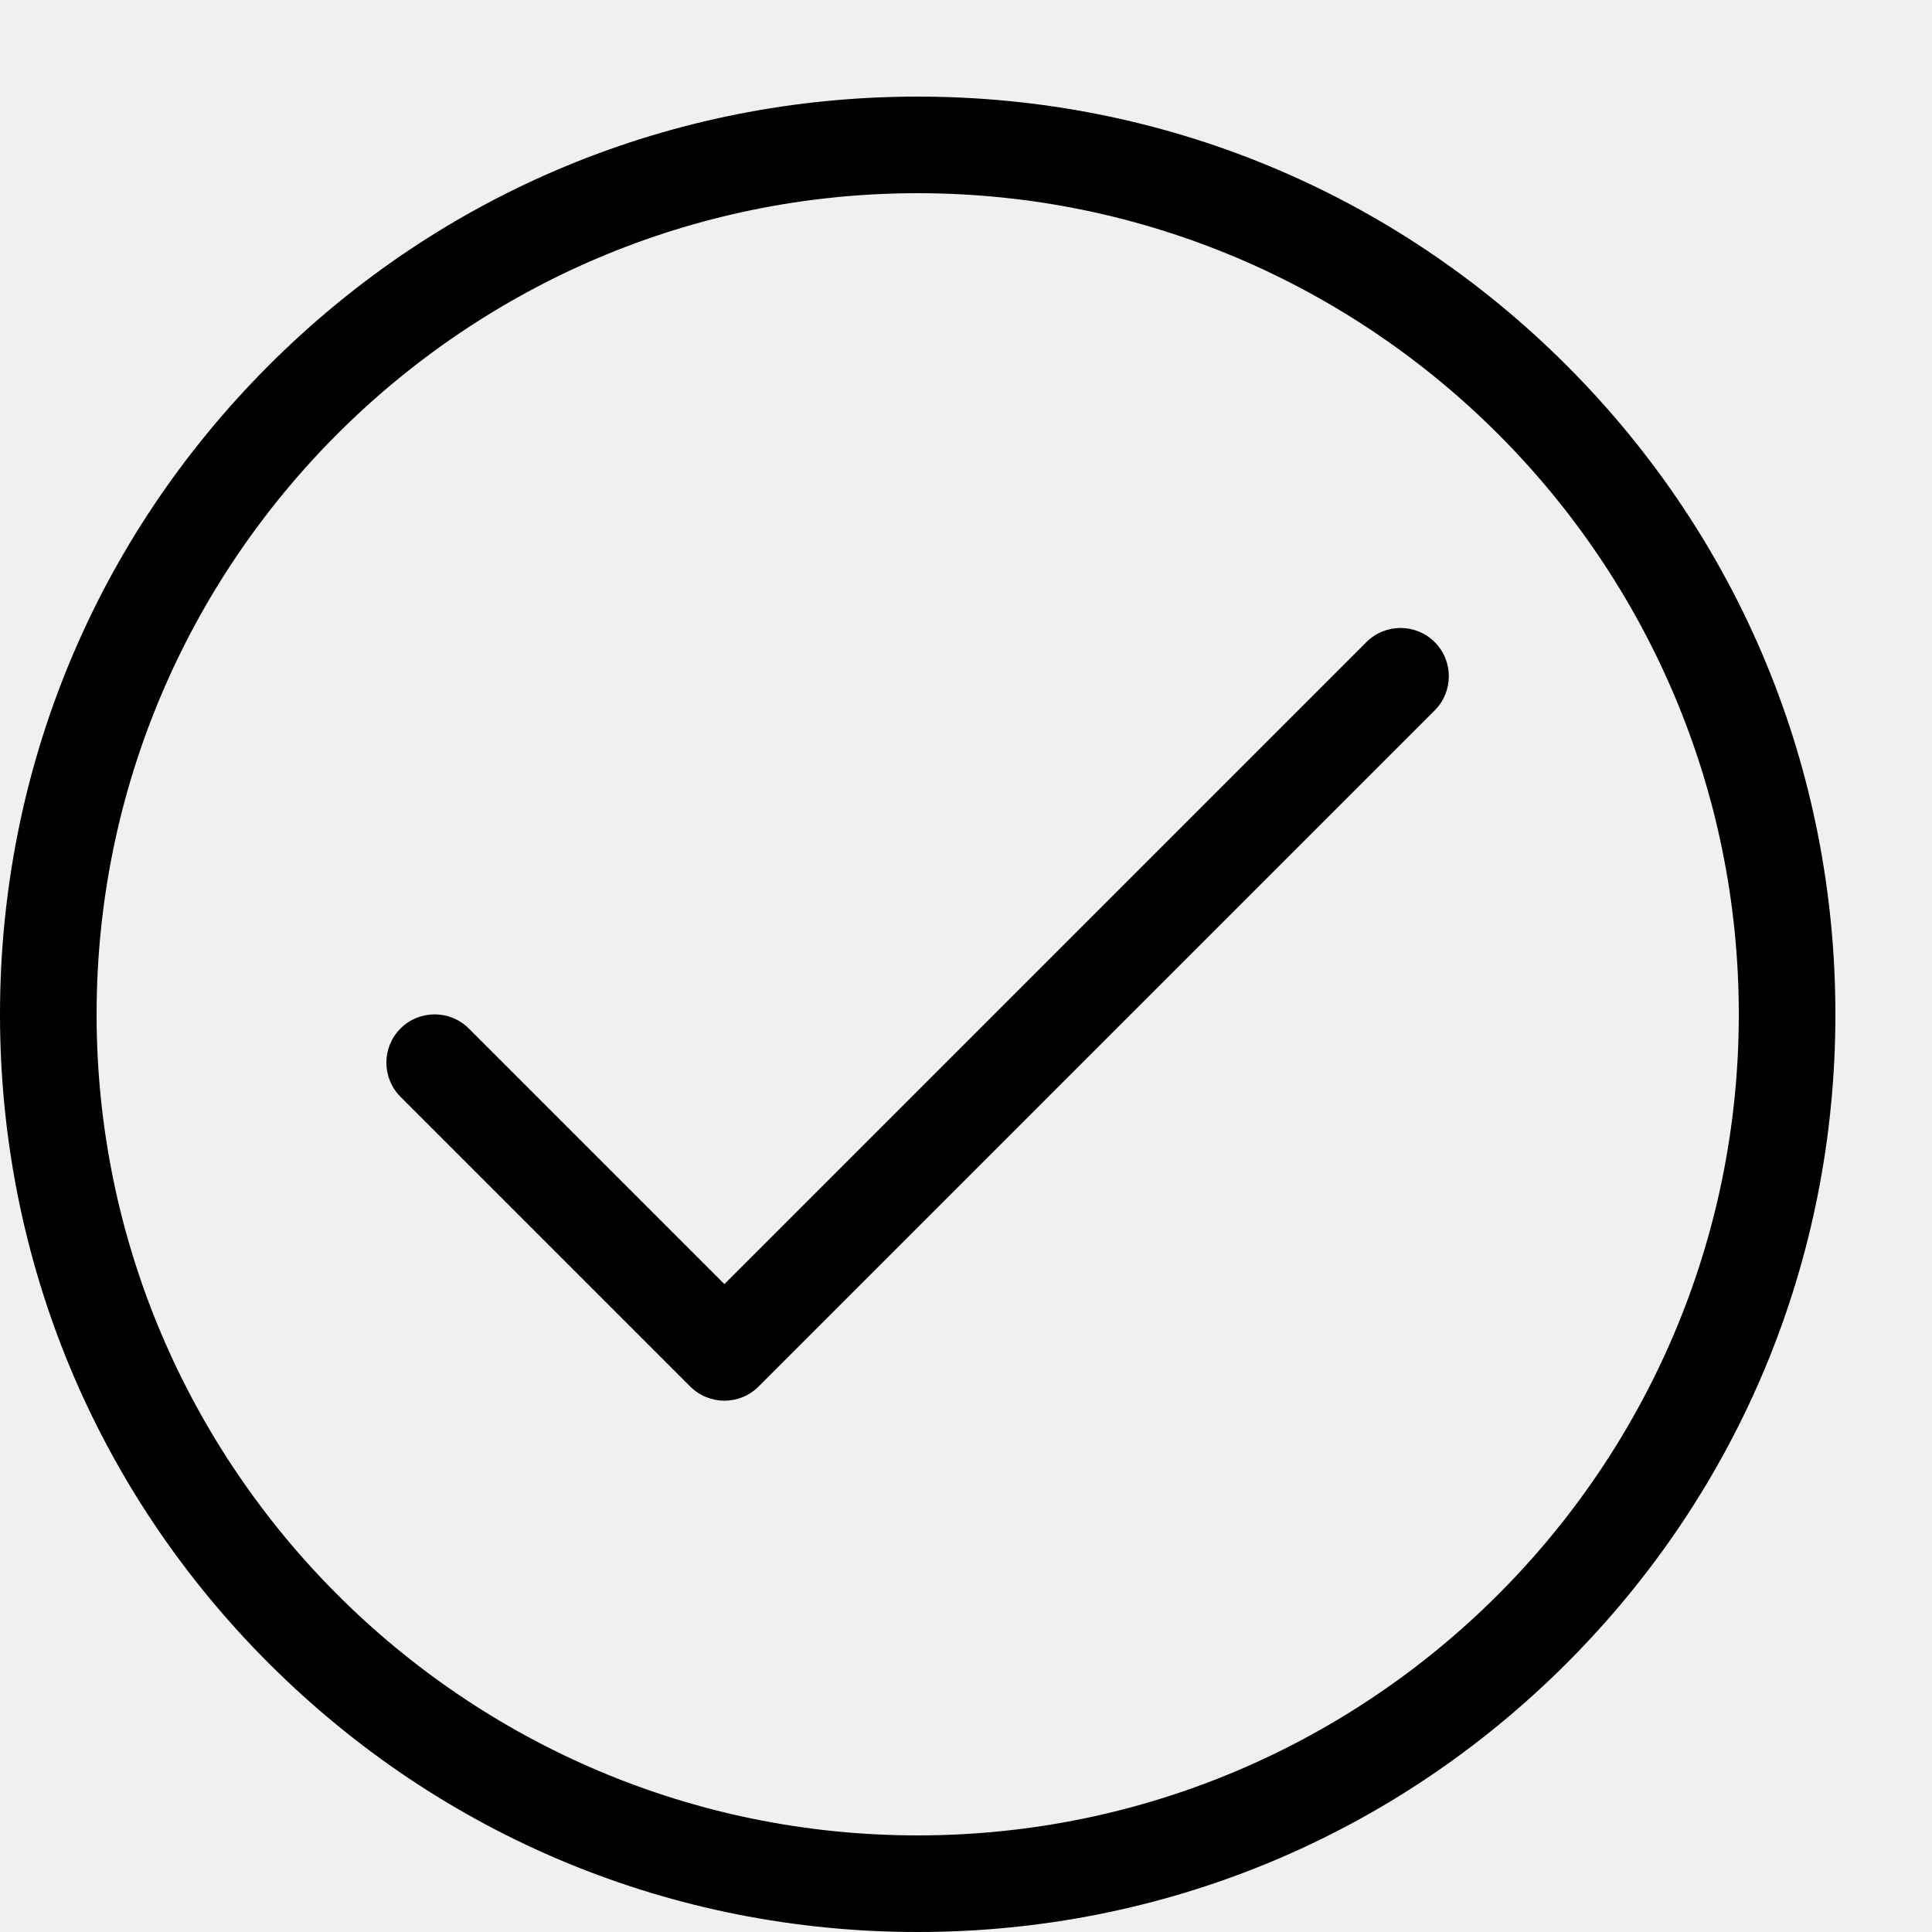
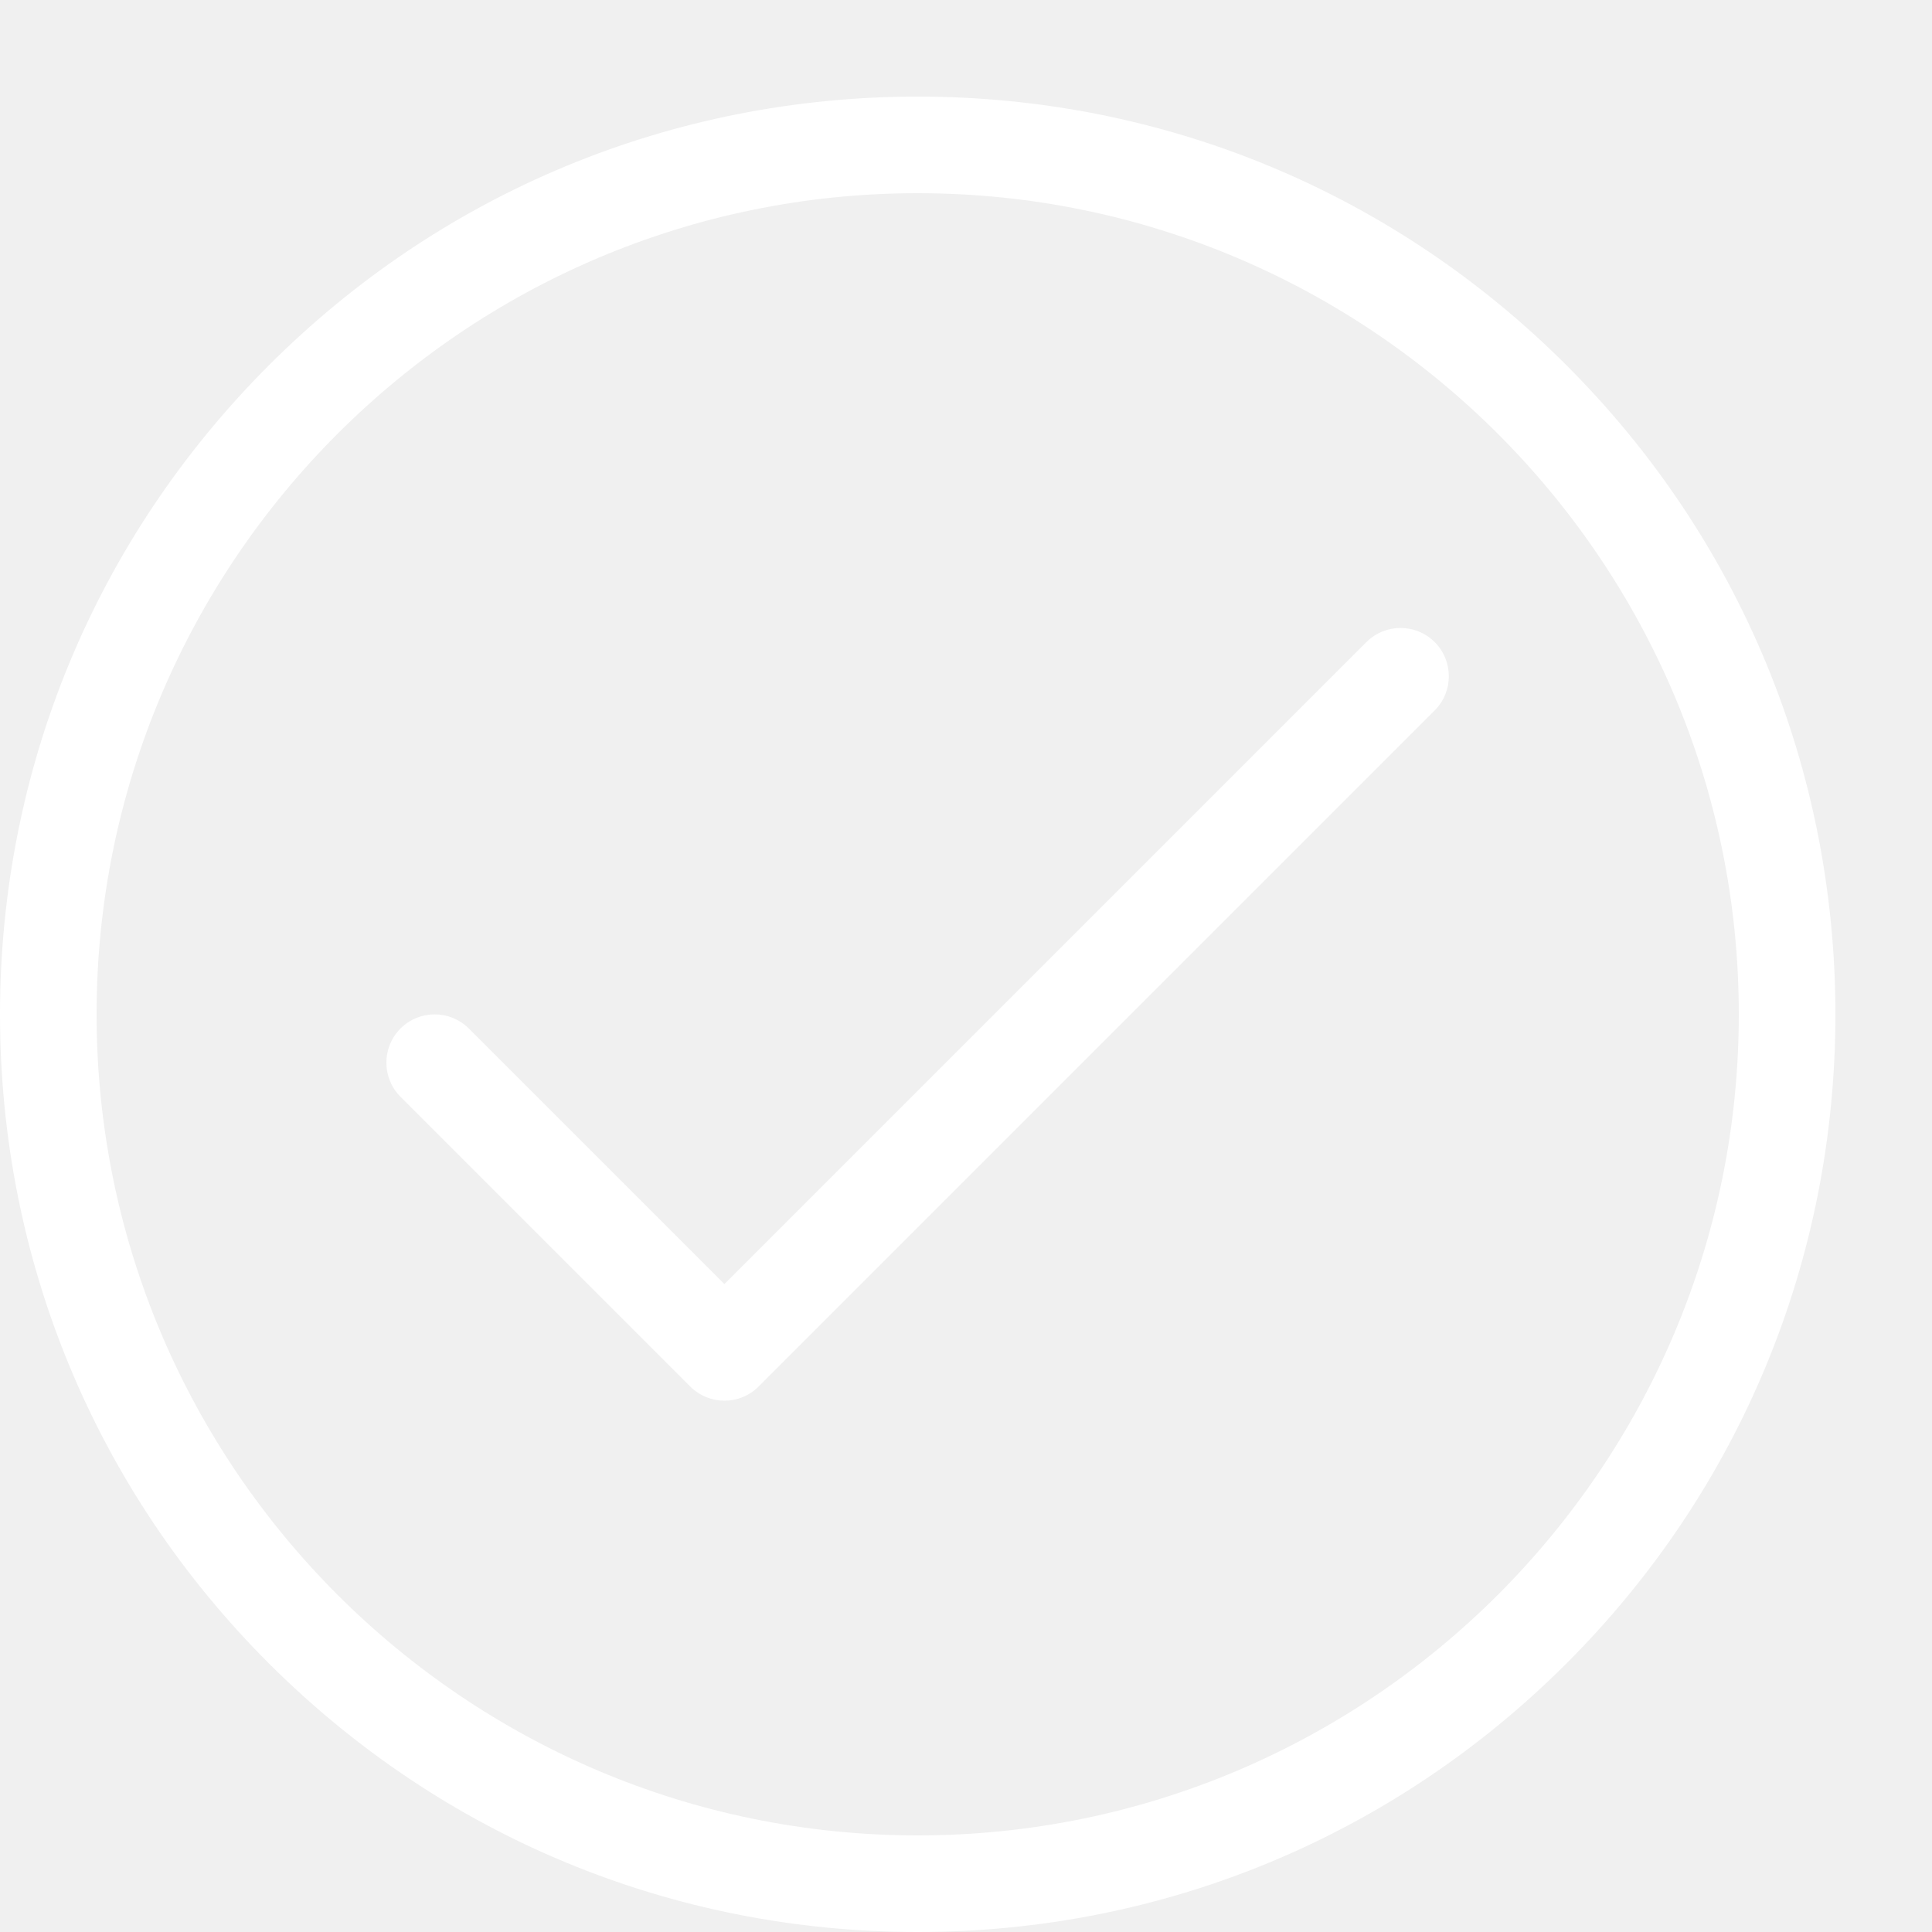
<svg xmlns="http://www.w3.org/2000/svg" version="1.1" width="20" height="20" viewBox="0 0 20 20">
-   <path fill="#000000" d="M9.5 20c-2.538 0-4.923-0.988-6.718-2.782s-2.782-4.18-2.782-6.717c0-2.538 0.988-4.923 2.782-6.718s4.18-2.783 6.718-2.783c2.538 0 4.923 0.988 6.718 2.783s2.782 4.18 2.782 6.718-0.988 4.923-2.782 6.717c-1.794 1.794-4.18 2.782-6.718 2.782zM9.5 2c-4.687 0-8.5 3.813-8.5 8.5s3.813 8.5 8.5 8.5 8.5-3.813 8.5-8.5-3.813-8.5-8.5-8.5z" />
-   <path fill="#000000" d="M7.5 14.5c-0.128 0-0.256-0.049-0.354-0.146l-3-3c-0.195-0.195-0.195-0.512 0-0.707s0.512-0.195 0.707 0l2.646 2.646 6.646-6.646c0.195-0.195 0.512-0.195 0.707 0s0.195 0.512 0 0.707l-7 7c-0.098 0.098-0.226 0.146-0.354 0.146z" />
+   <path fill="#FFF" d="M9.5 20c-2.538 0-4.923-0.988-6.718-2.782s-2.782-4.18-2.782-6.717c0-2.538 0.988-4.923 2.782-6.718s4.18-2.783 6.718-2.783c2.538 0 4.923 0.988 6.718 2.783s2.782 4.18 2.782 6.718-0.988 4.923-2.782 6.717c-1.794 1.794-4.18 2.782-6.718 2.782zM9.5 2c-4.687 0-8.5 3.813-8.5 8.5s3.813 8.5 8.5 8.5 8.5-3.813 8.5-8.5-3.813-8.5-8.5-8.5z" />
+   <path fill="#FFF" d="M7.5 14.5c-0.128 0-0.256-0.049-0.354-0.146l-3-3c-0.195-0.195-0.195-0.512 0-0.707s0.512-0.195 0.707 0l2.646 2.646 6.646-6.646c0.195-0.195 0.512-0.195 0.707 0s0.195 0.512 0 0.707l-7 7c-0.098 0.098-0.226 0.146-0.354 0.146z" />
</svg>
